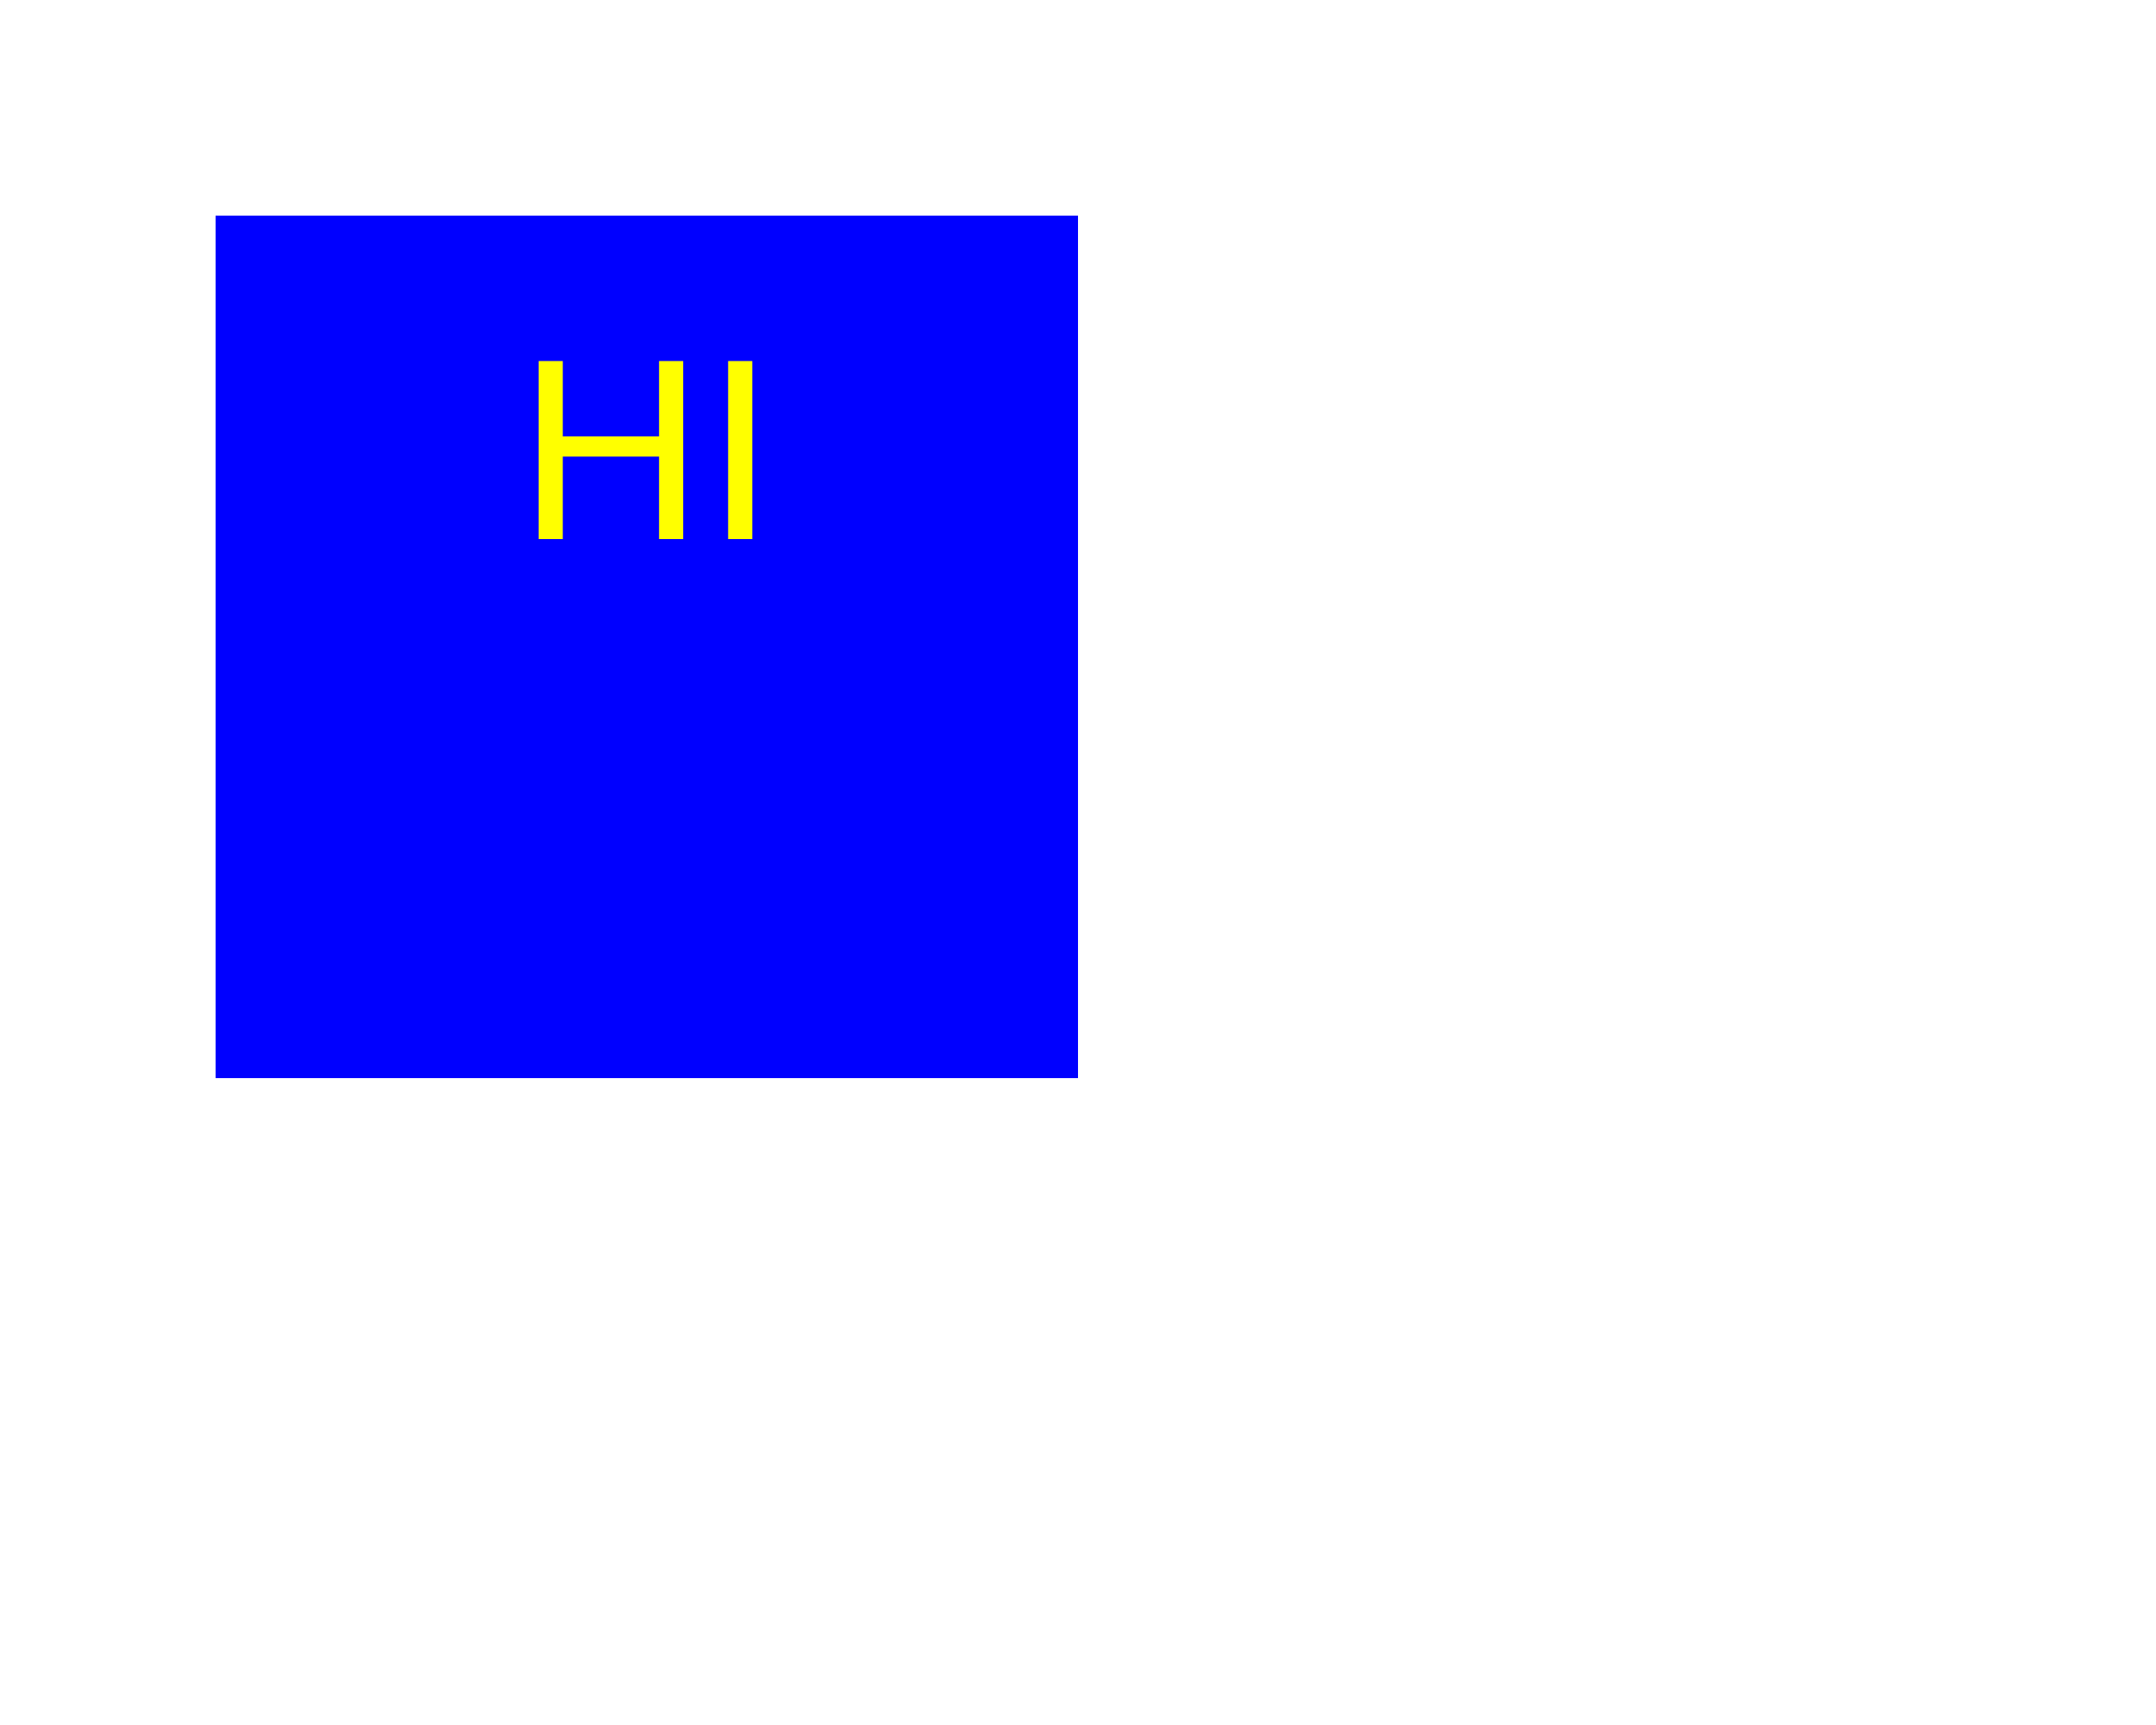
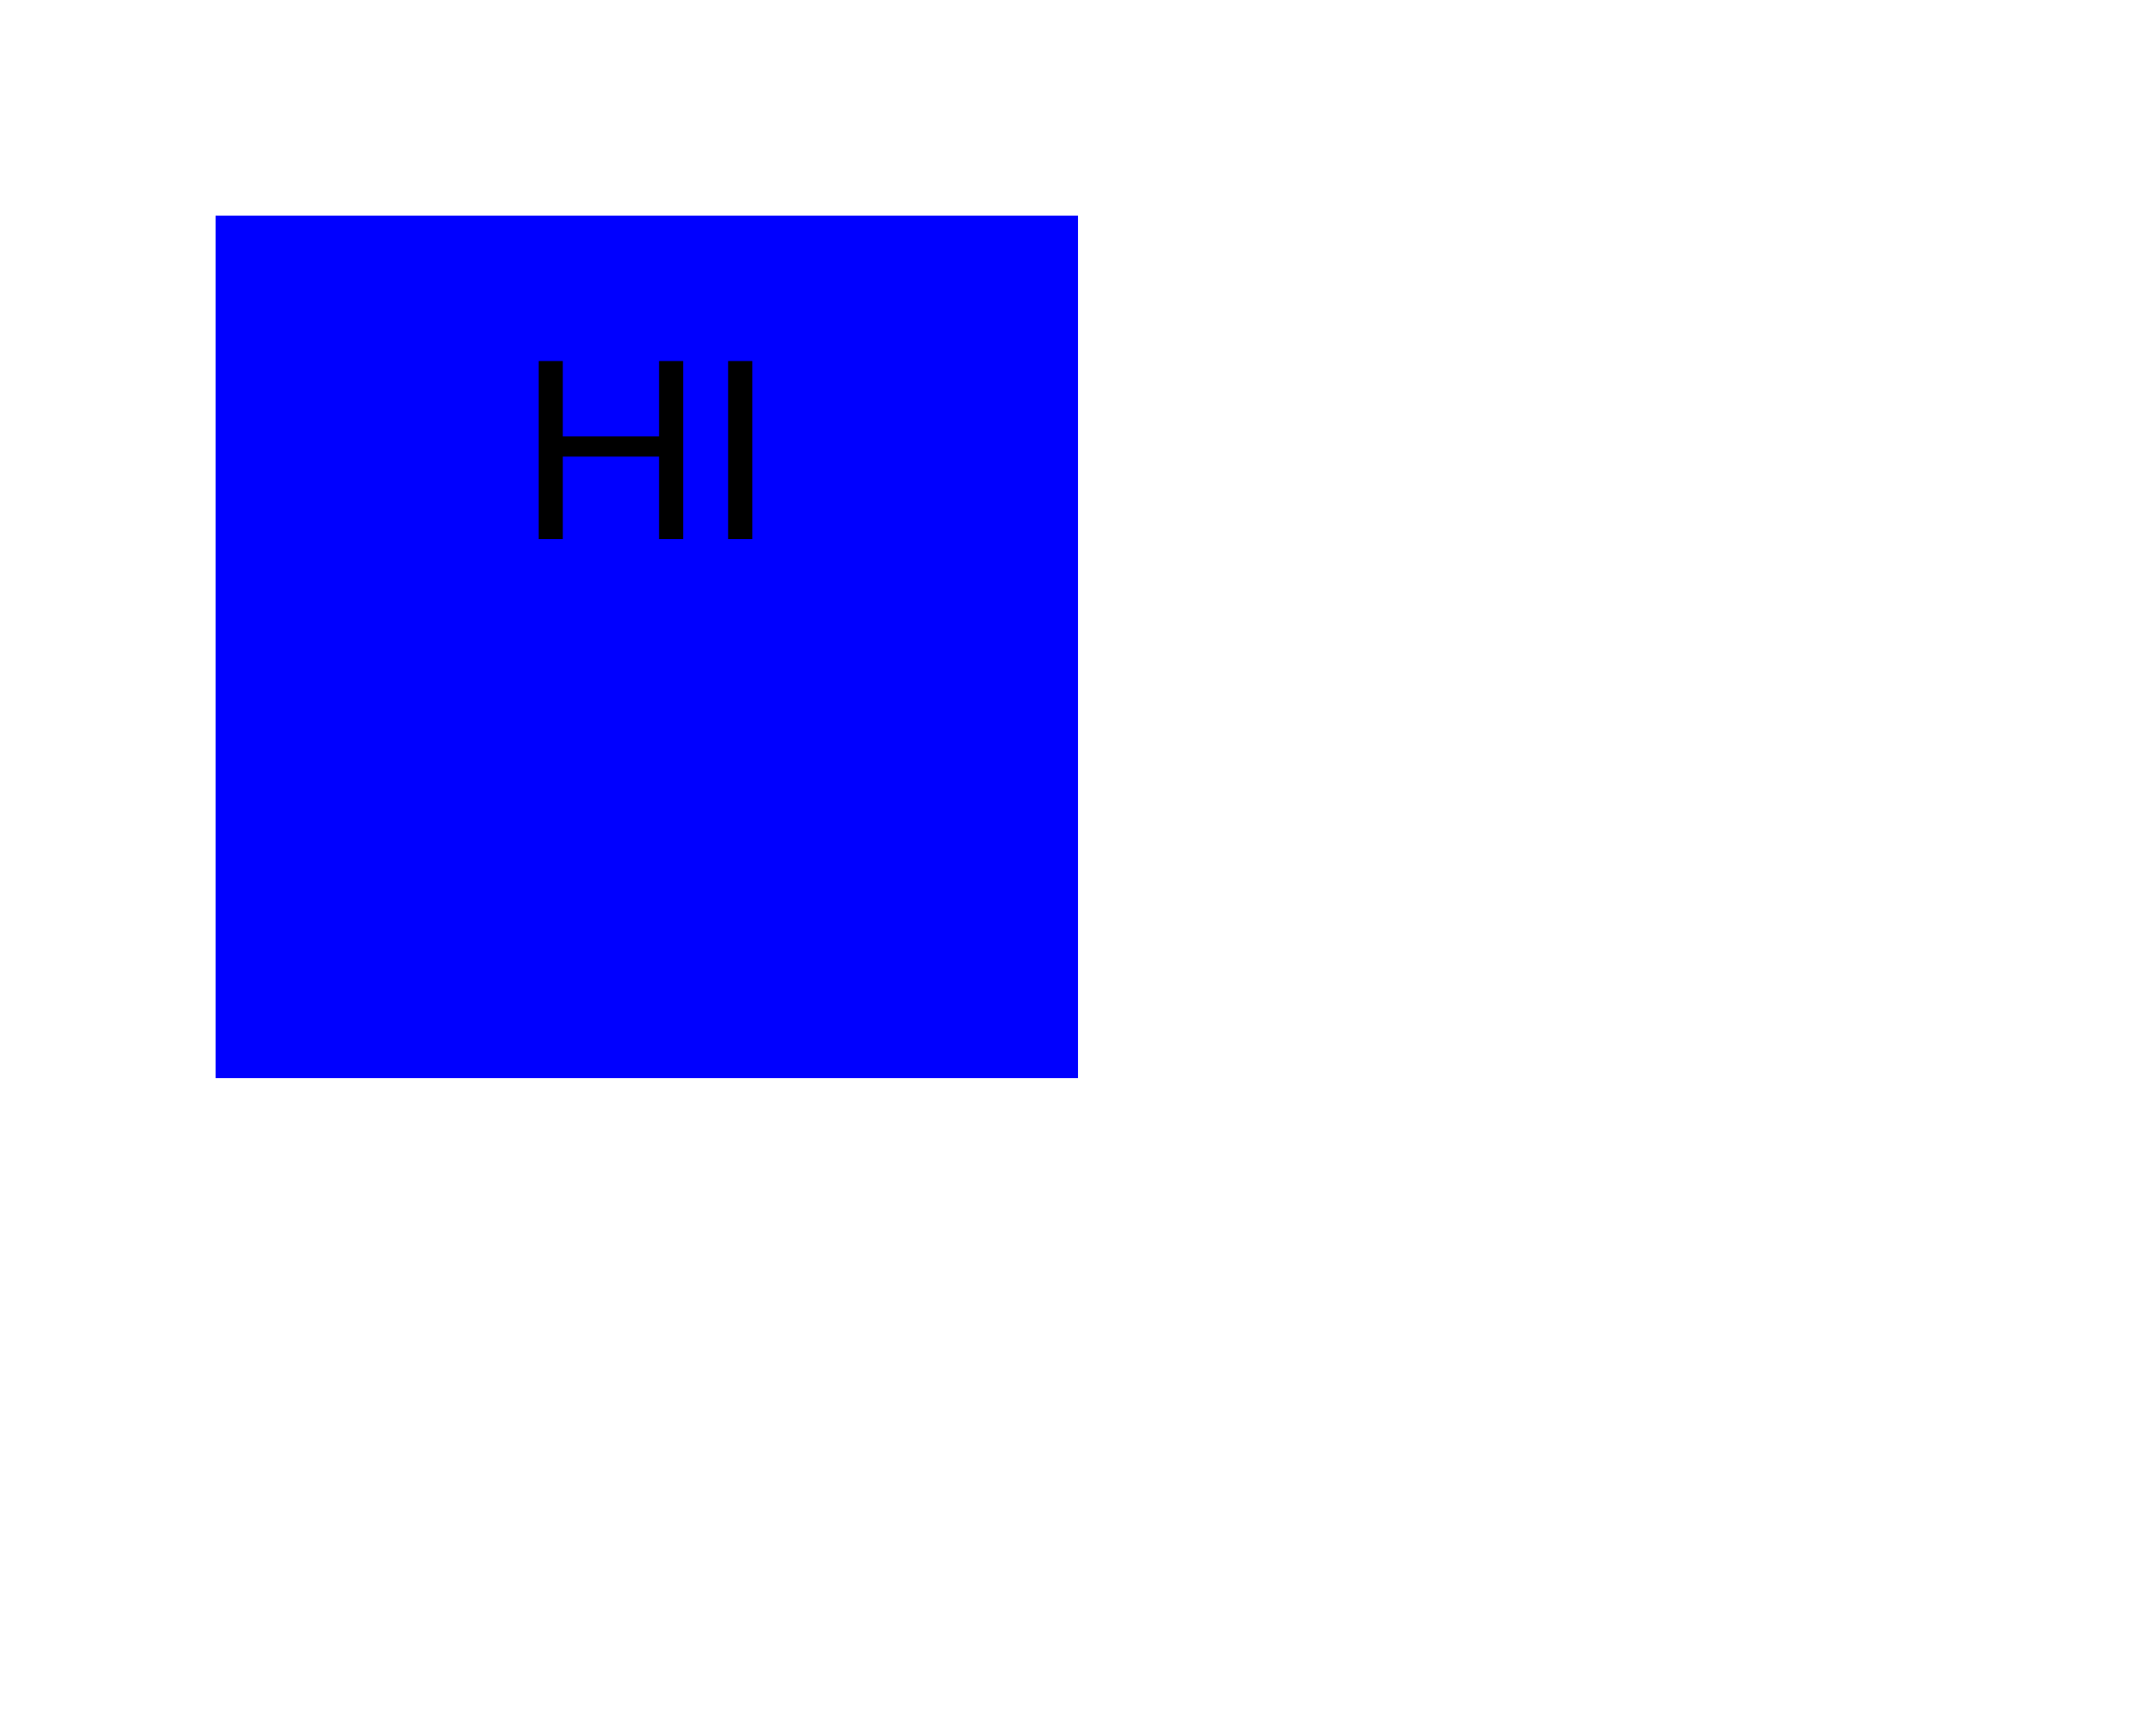
<svg xmlns="http://www.w3.org/2000/svg" width="500" height="400">
  <rect x="50" y="50" width="200" height="200" fill="blue" />
-   <text x="150" y="125" font-family="Arial" font-size="60" text-anchor="middle" fill="YELLOW">HI </text>
+   <text x="150" y="125" font-family="Arial" font-size="60" text-anchor="middle" fill="BLACK">HI </text>
</svg>
